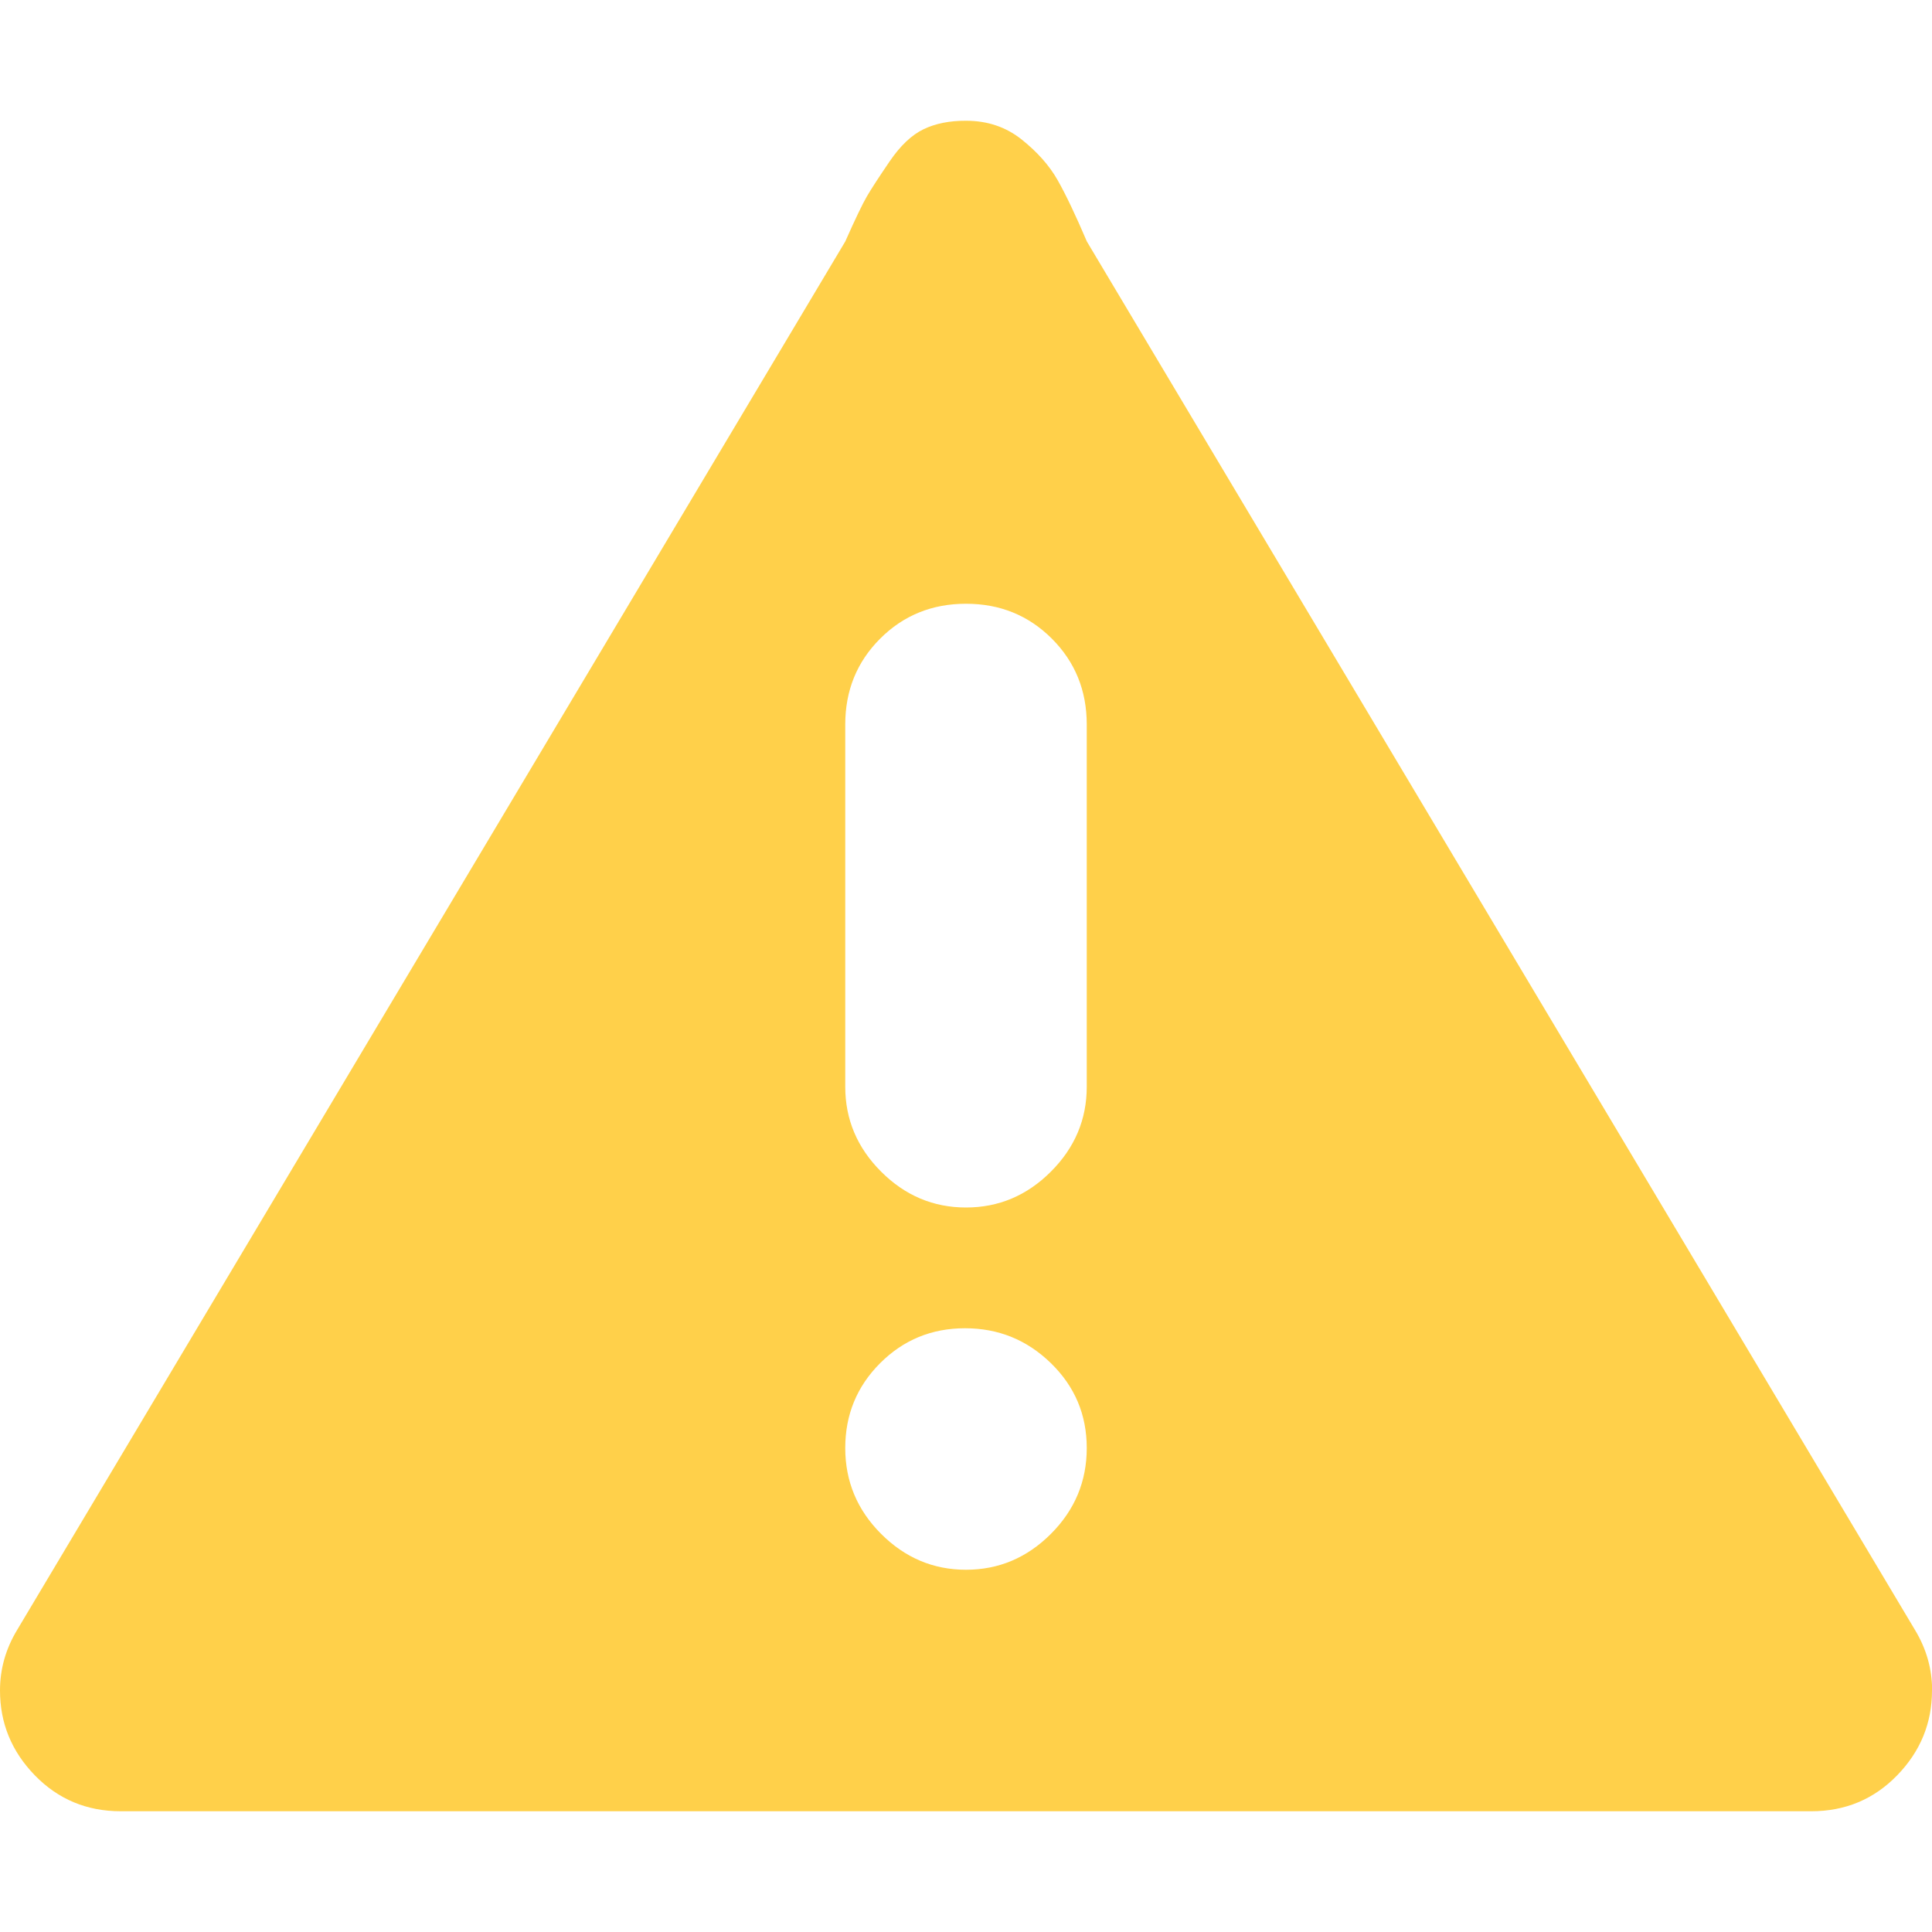
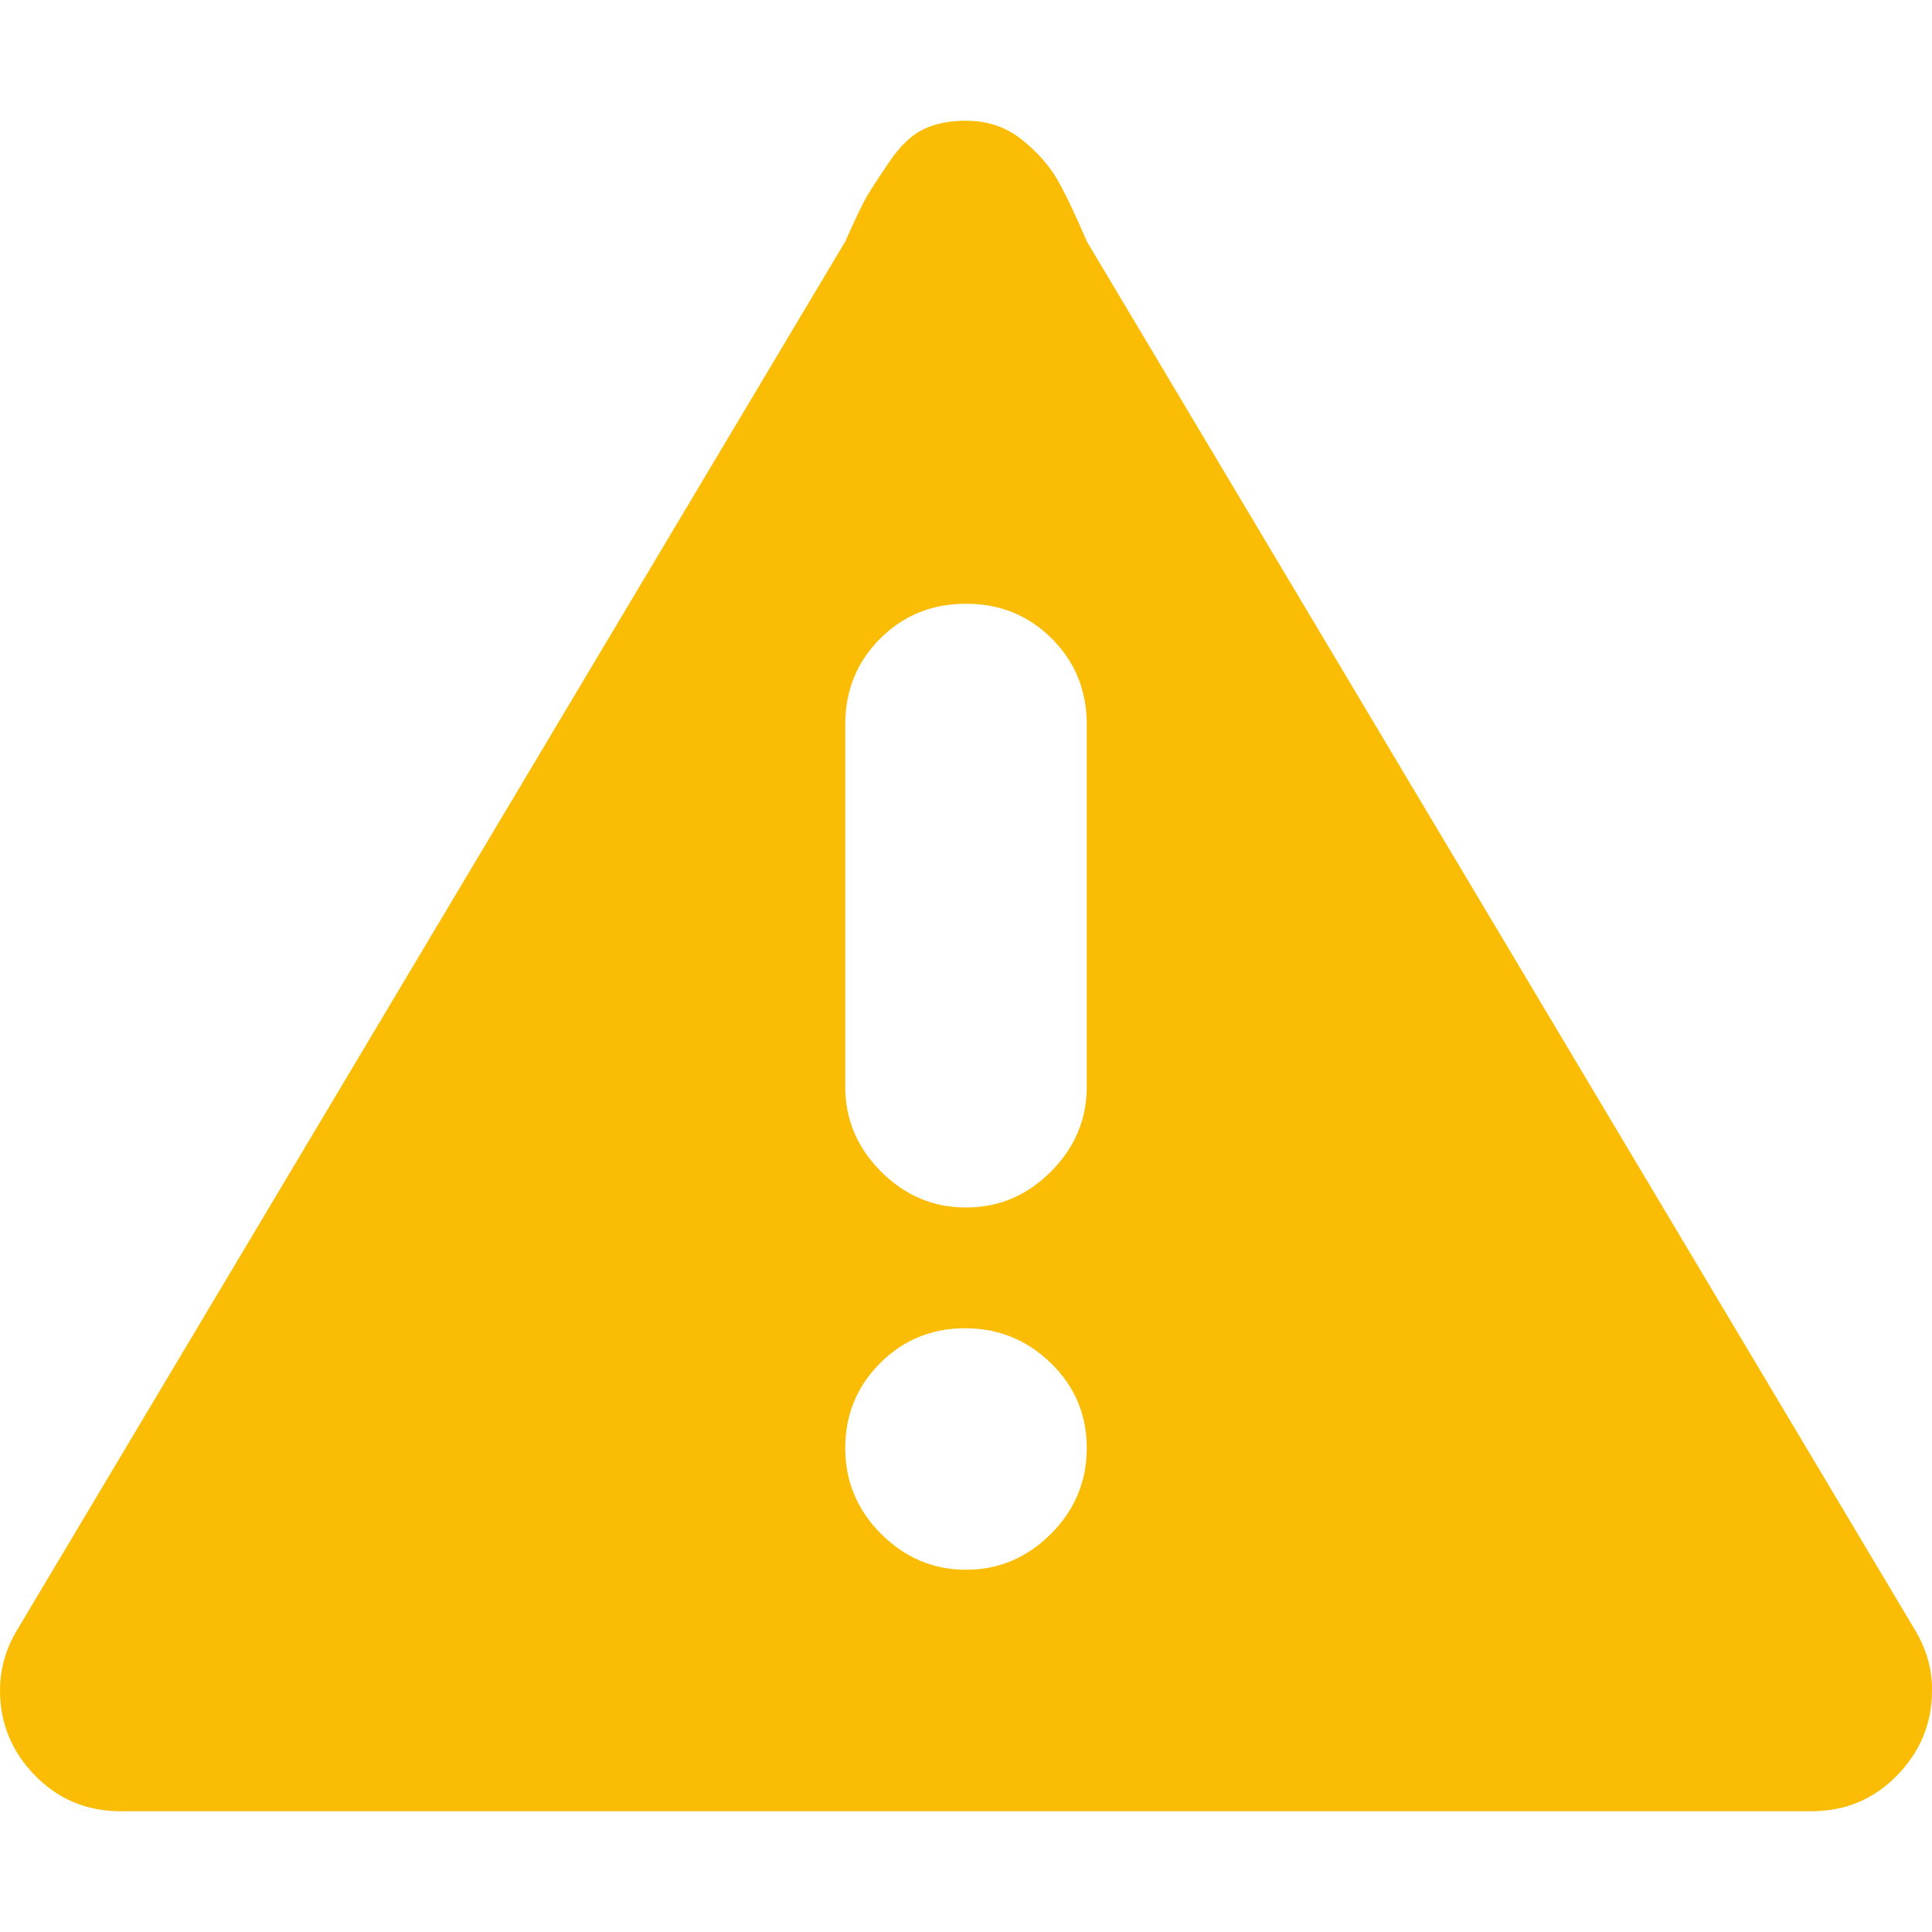
<svg xmlns="http://www.w3.org/2000/svg" width="16" height="16" viewBox="0 0 16 16" fill="#000000" id="svg2" version="1.1">
  <defs id="defs10" />
-   <g id="g4" style="fill:#ffd04a;fill-opacity:1">
-     <path d="M 16,14q0,0.406 -0.289,0.703t-0.711,0.297l-14,0 q-0.422,0 -0.711-0.297t-0.289-0.703q0-0.266 0.141-0.5l 6.859-11.5q 0.125-0.281 0.18-0.375t 0.188-0.289t 0.281-0.266t 0.352-0.070q 0.266,0 0.461,0.156t 0.297,0.336t 0.242,0.508l 6.859,11.5q 0.141,0.234 0.141,0.5zM 9,6q0-0.422 -0.289-0.711t-0.711-0.289t-0.711,0.289t-0.289,0.711l0,3 q0,0.406 0.297,0.703 t 0.703,0.297t 0.703-0.297t 0.297-0.703l0-3 zM 7.992,11q-0.414,0 -0.703,0.289t-0.289,0.703t 0.297,0.711t 0.703,0.297t 0.703-0.297t 0.297-0.711t-0.297-0.703t-0.711-0.289z" id="path6" style="fill:#ffd04a;fill-opacity:1" />
+   <g id="g4" style="fill:#fbbc05;fill-opacity:1">
+     <path d="M 16,14q0,0.406 -0.289,0.703t-0.711,0.297l-14,0 q-0.422,0 -0.711-0.297t-0.289-0.703q0-0.266 0.141-0.5l 6.859-11.5q 0.125-0.281 0.18-0.375t 0.188-0.289t 0.281-0.266t 0.352-0.070q 0.266,0 0.461,0.156t 0.297,0.336t 0.242,0.508l 6.859,11.5q 0.141,0.234 0.141,0.5zM 9,6q0-0.422 -0.289-0.711t-0.711-0.289t-0.711,0.289t-0.289,0.711l0,3 q0,0.406 0.297,0.703 t 0.703,0.297t 0.703-0.297t 0.297-0.703l0-3 zM 7.992,11q-0.414,0 -0.703,0.289t-0.289,0.703t 0.297,0.711t 0.703,0.297t 0.703-0.297t 0.297-0.711t-0.297-0.703t-0.711-0.289z" id="path6" style="fill:#fbbc05;fill-opacity:1" />
  </g>
</svg>
